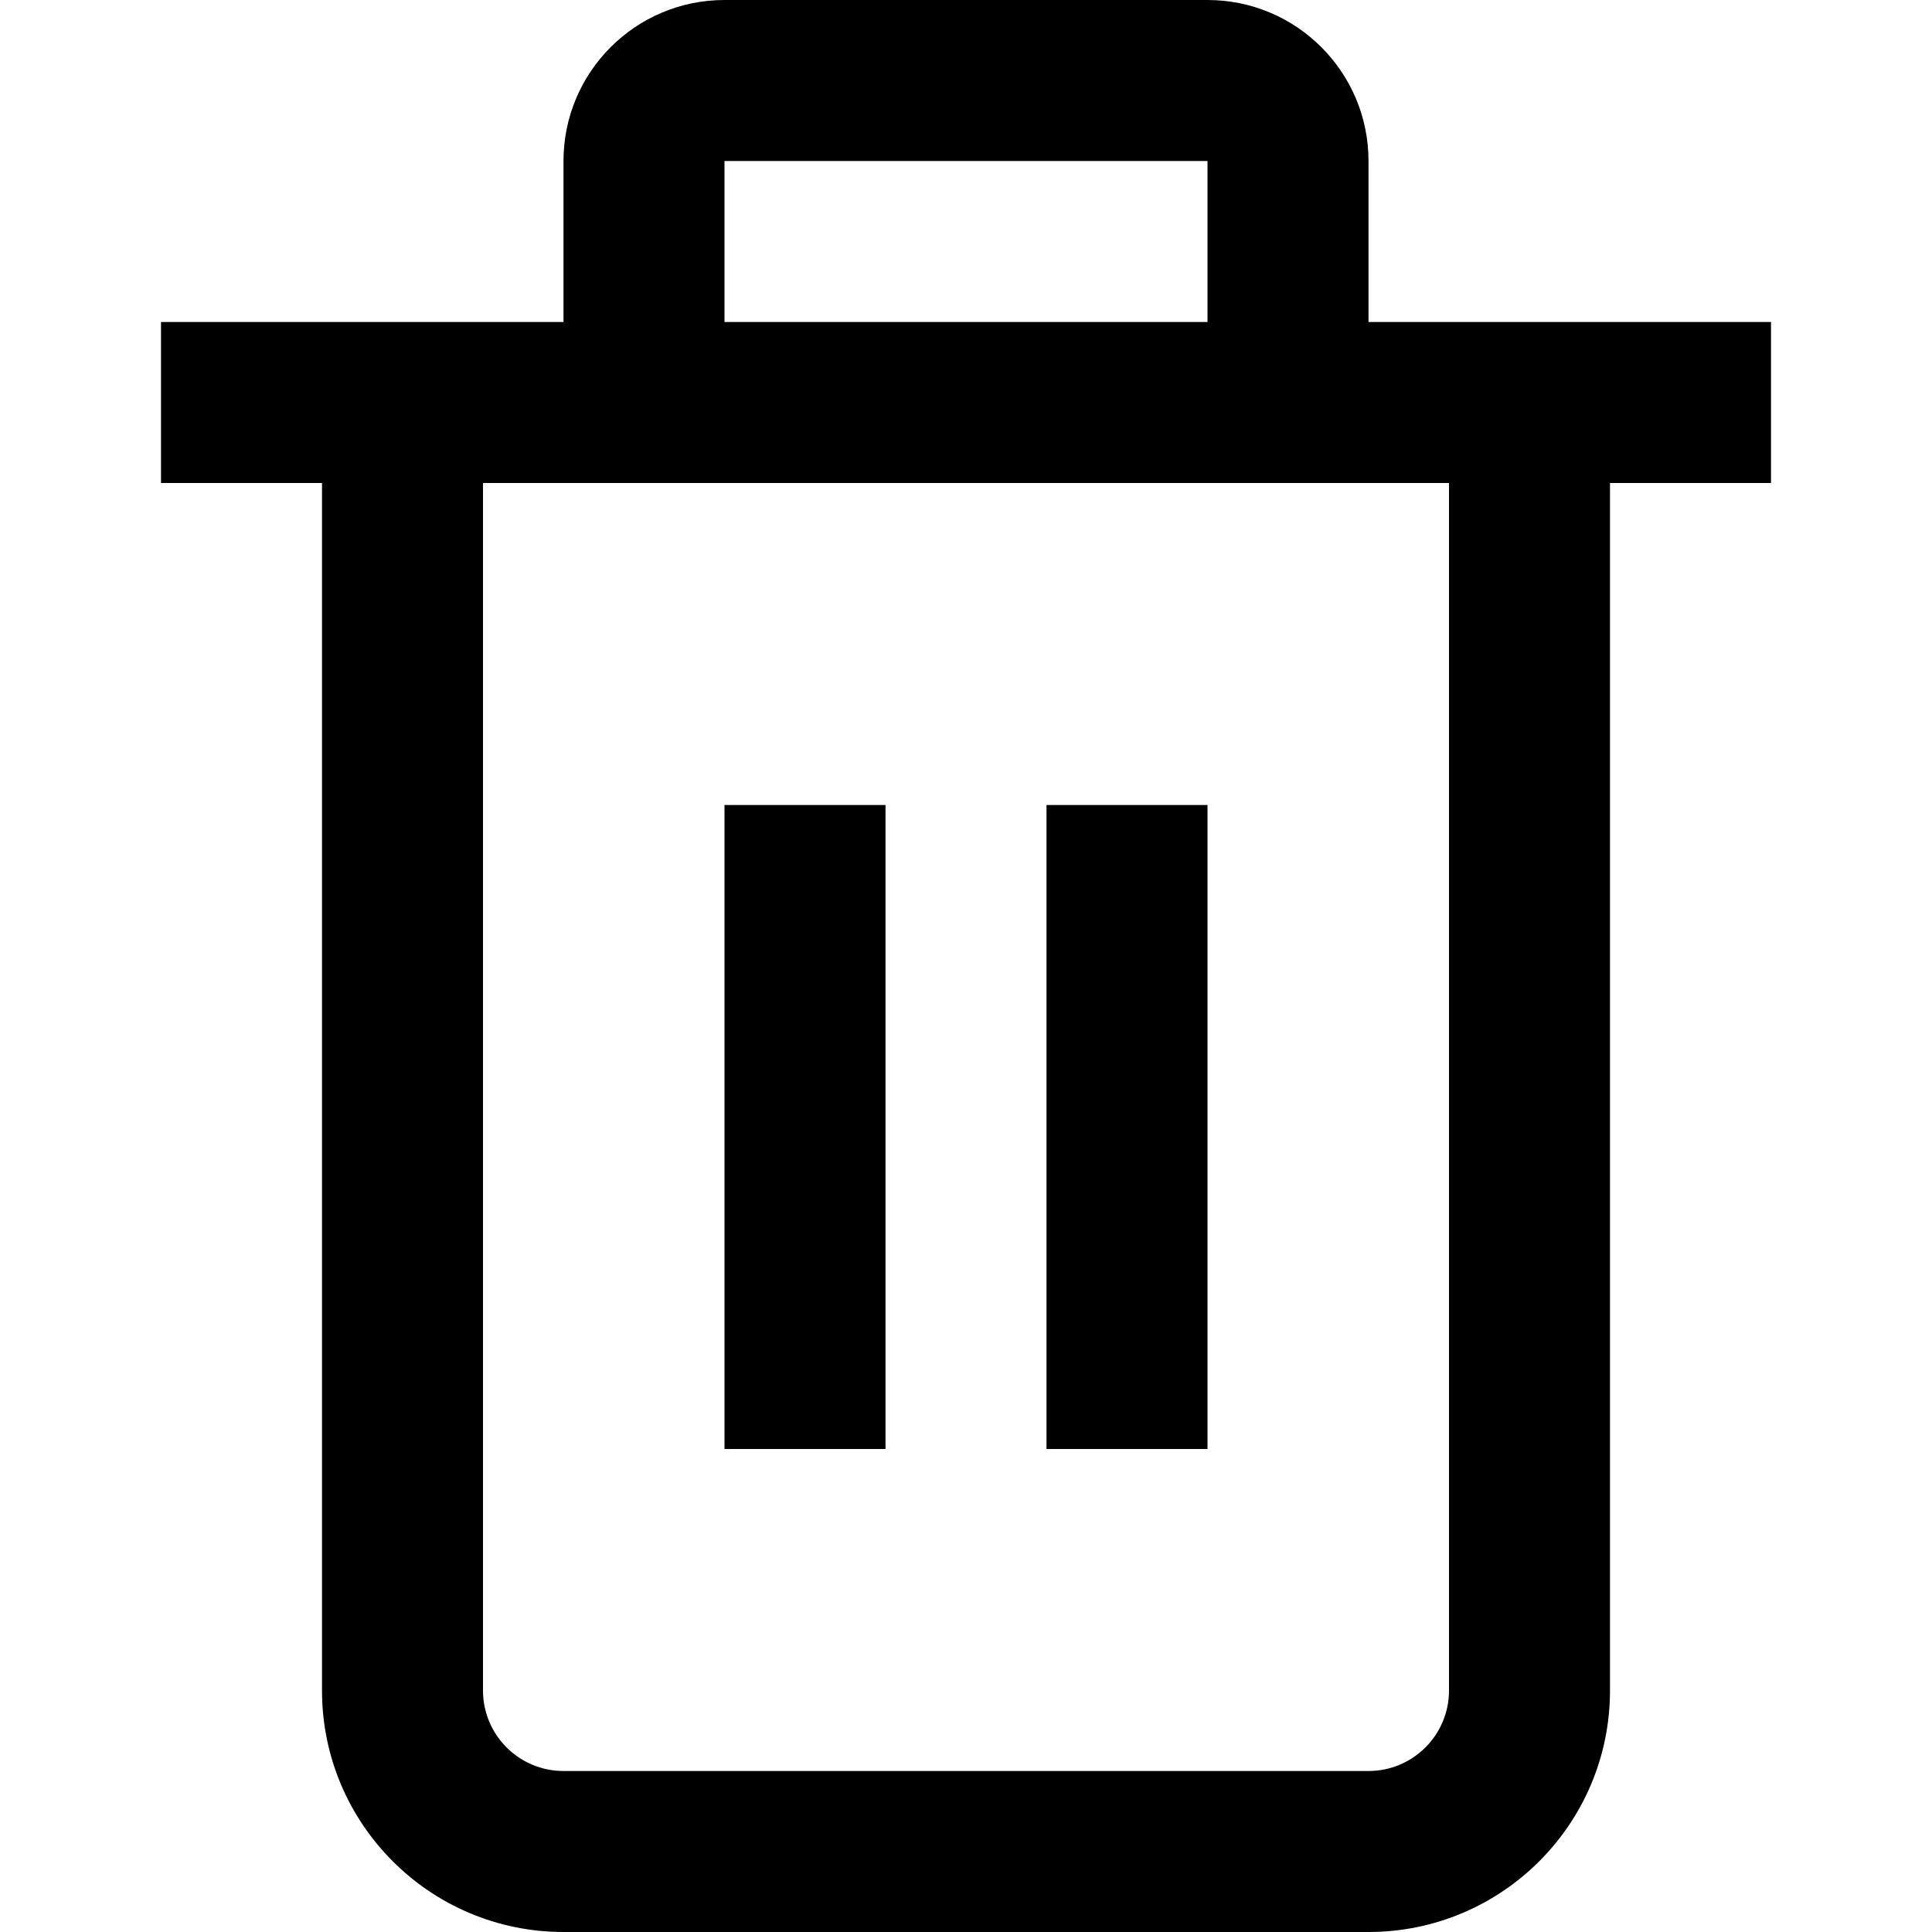
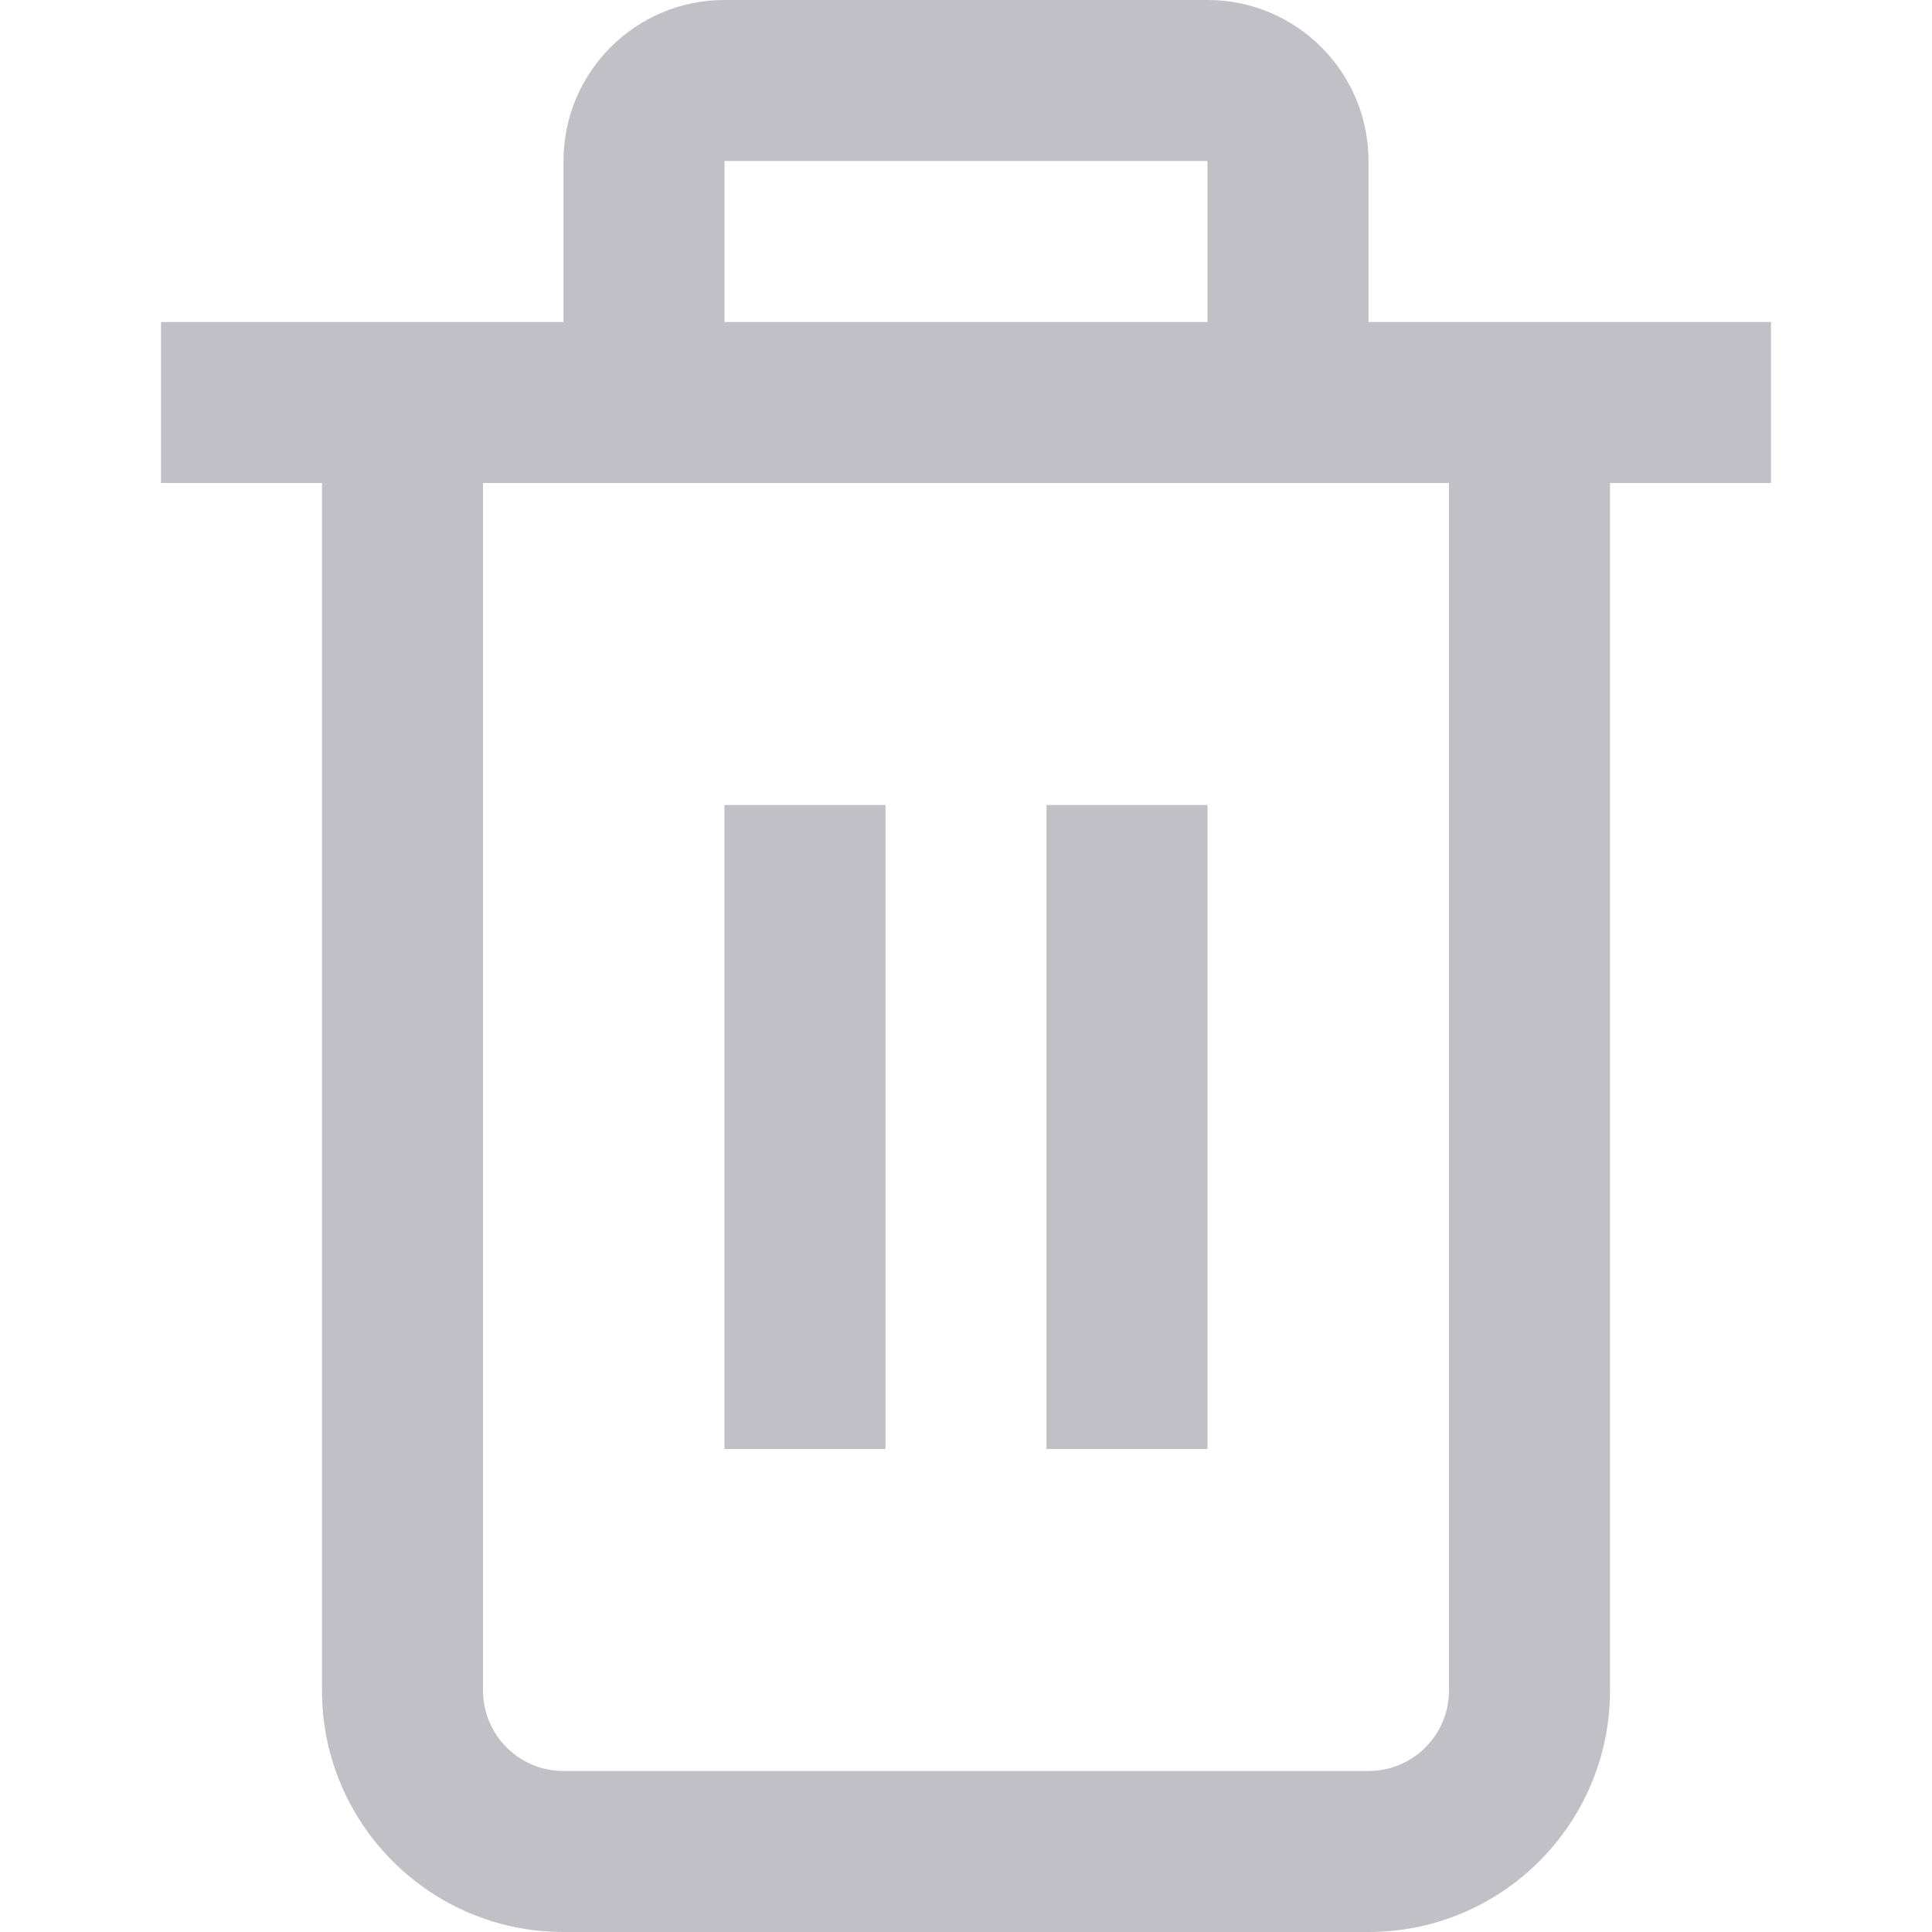
<svg xmlns="http://www.w3.org/2000/svg" viewBox="0 0 24 24" width="512" height="512">
  <g id="_01_align_center" data-name="01 align center">
-     <path d="M22,4H17V2a2,2,0,0,0-2-2H9A2,2,0,0,0,7,2V4H2V6H4V21a3,3,0,0,0,3,3H17a3,3,0,0,0,3-3V6h2ZM9,2h6V4H9Zm9,19a1,1,0,0,1-1,1H7a1,1,0,0,1-1-1V6H18Z" />
-     <rect x="9" y="10" width="2" height="8" />
-     <rect x="13" y="10" width="2" height="8" />
+     <path fill="#C0C0C6" d="M22,4H17V2a2,2,0,0,0-2-2H9A2,2,0,0,0,7,2V4H2V6H4V21a3,3,0,0,0,3,3H17a3,3,0,0,0,3-3V6h2ZM9,2h6V4H9Zm9,19a1,1,0,0,1-1,1H7a1,1,0,0,1-1-1V6H18Z" />
+     <rect fill="#C0C0C6" x="9" y="10" width="2" height="8" />
+     <rect fill="#C0C0C6" x="13" y="10" width="2" height="8" />
  </g>
</svg>
